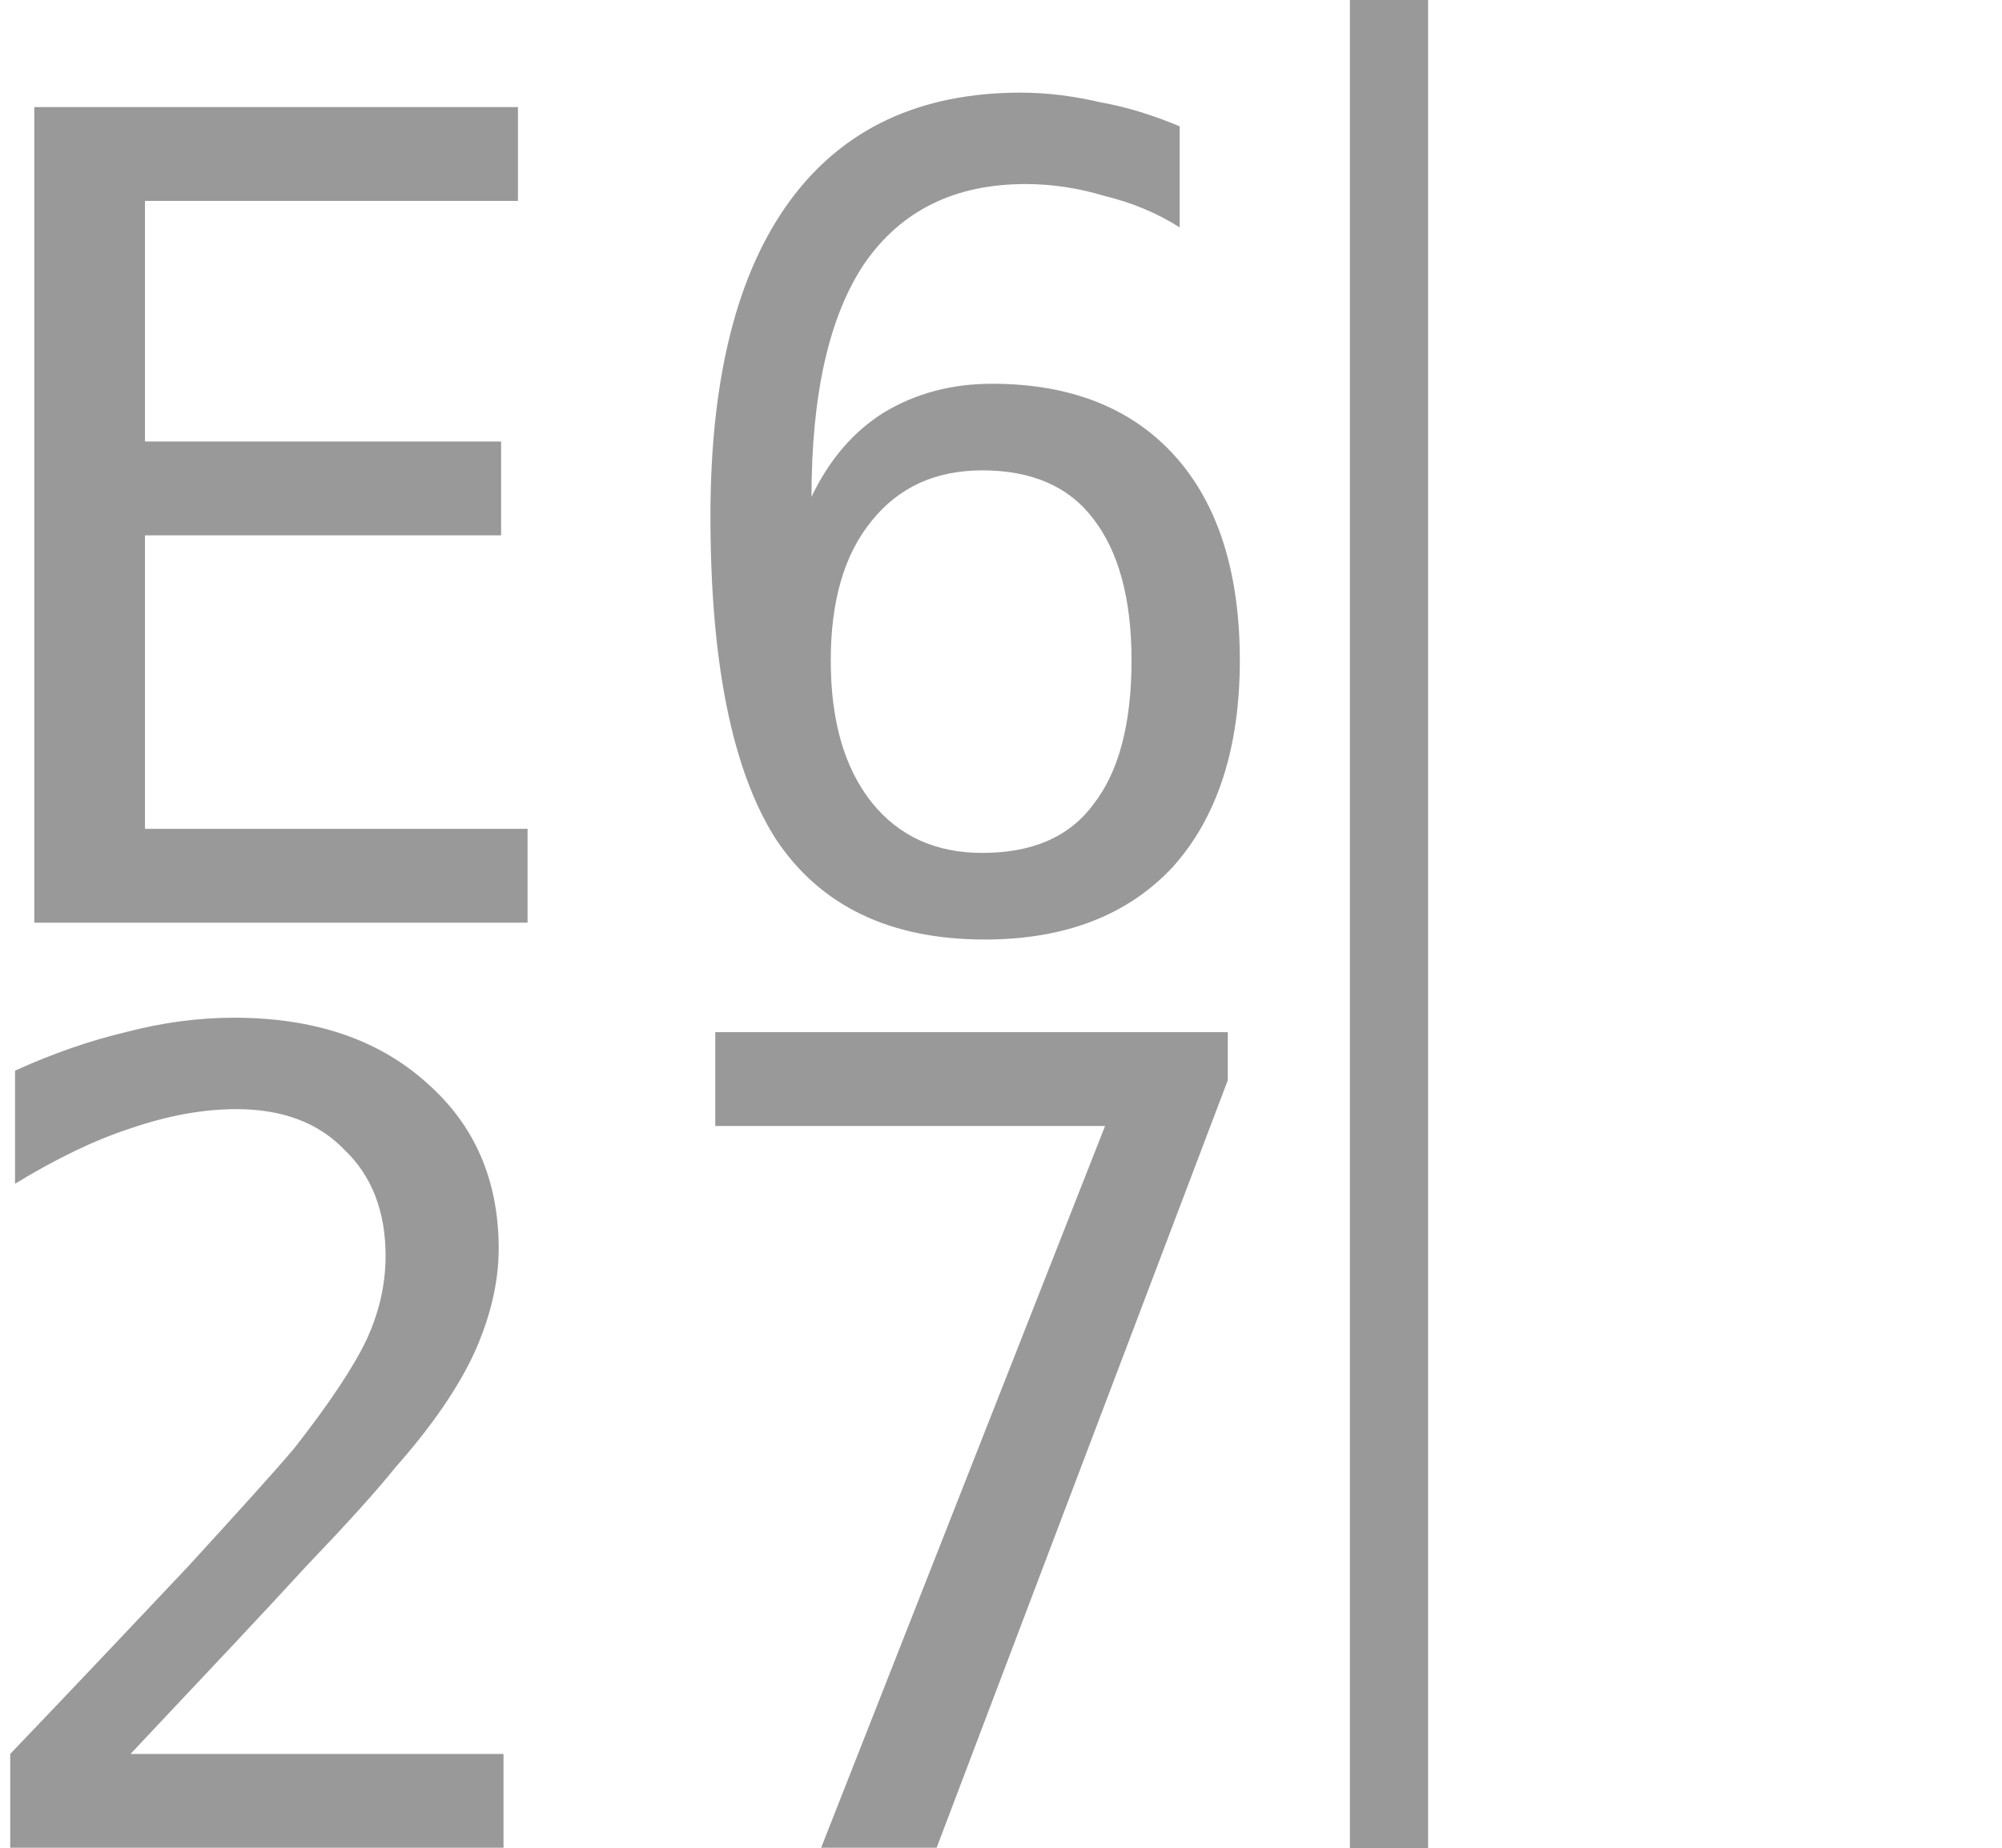
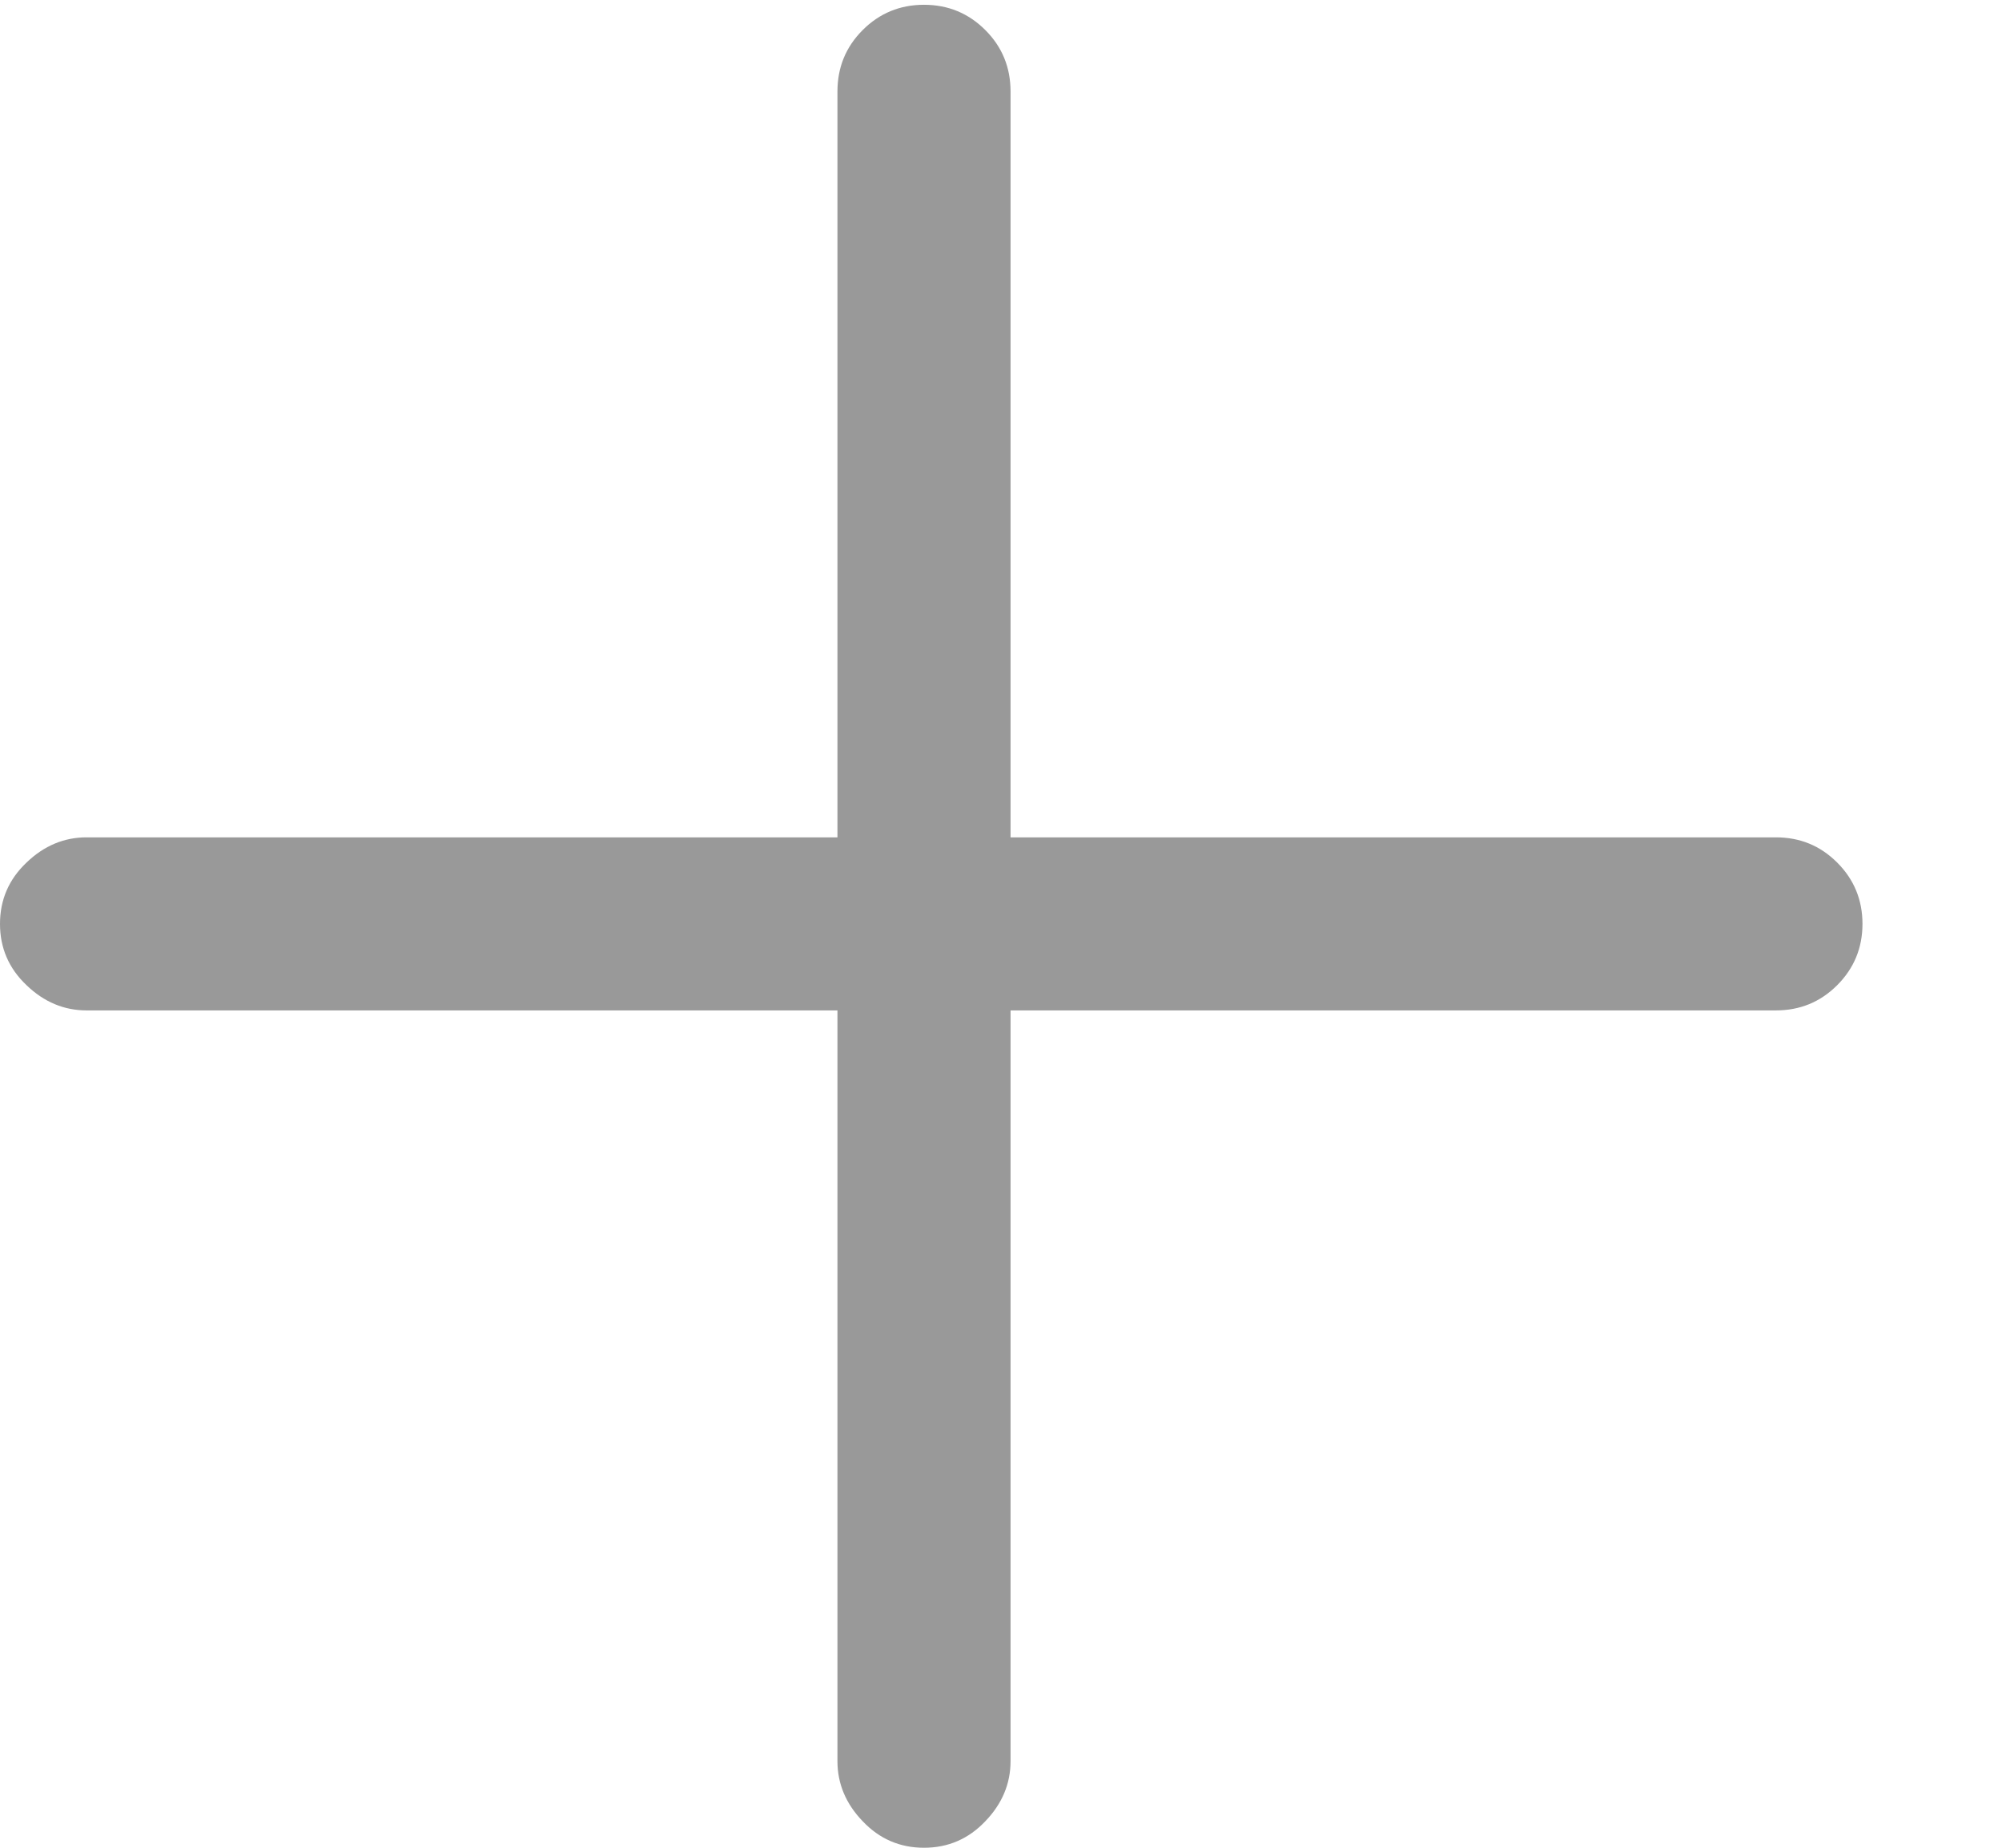
<svg xmlns="http://www.w3.org/2000/svg" width="13px" height="12px" viewBox="0 0 13 12" version="1.1">
-   <g id="User-Flows" stroke="none" stroke-width="1" fill="none" fill-rule="evenodd" font-family="anticon" font-size="16" font-weight="400">
-     <g id="Screens/Colors-1" transform="translate(-582, -85)" fill="#999999">
+   <g id="User-Flows" stroke="none" stroke-width="1" fill="none" fill-rule="evenodd">
+     <g id="Screens/Colors-1" transform="translate(-582, -85)" fill="#999999" fill-rule="nonzero">
      <g id="Group" transform="translate(172, 80)">
-         <text id="plus---anticon-copy">
-           <tspan x="408" y="17"></tspan>
-         </text>
+         <path d="M416,17 C416.156,17 416.289,16.943 416.398,16.828 C416.508,16.714 416.562,16.583 416.562,16.438 L416.562,11.562 L421.531,11.562 C421.688,11.562 421.82,11.508 421.93,11.398 C422.039,11.289 422.094,11.156 422.094,11 C422.094,10.844 422.039,10.711 421.93,10.602 C421.82,10.492 421.688,10.438 421.531,10.438 L416.562,10.438 L416.562,5.594 C416.562,5.438 416.508,5.305 416.398,5.195 C416.289,5.086 416.156,5.031 416,5.031 C415.844,5.031 415.711,5.086 415.602,5.195 C415.492,5.305 415.438,5.438 415.438,5.594 L415.438,10.438 L410.562,10.438 C410.417,10.438 410.286,10.492 410.172,10.602 C410.057,10.711 410,10.844 410,11 C410,11.156 410.057,11.289 410.172,11.398 C410.286,11.508 410.417,11.562 410.562,11.562 L415.438,11.562 L415.438,16.438 C415.438,16.583 415.492,16.714 415.602,16.828 C415.711,16.943 415.844,17 416,17 Z" id="" />
      </g>
    </g>
  </g>
</svg>
